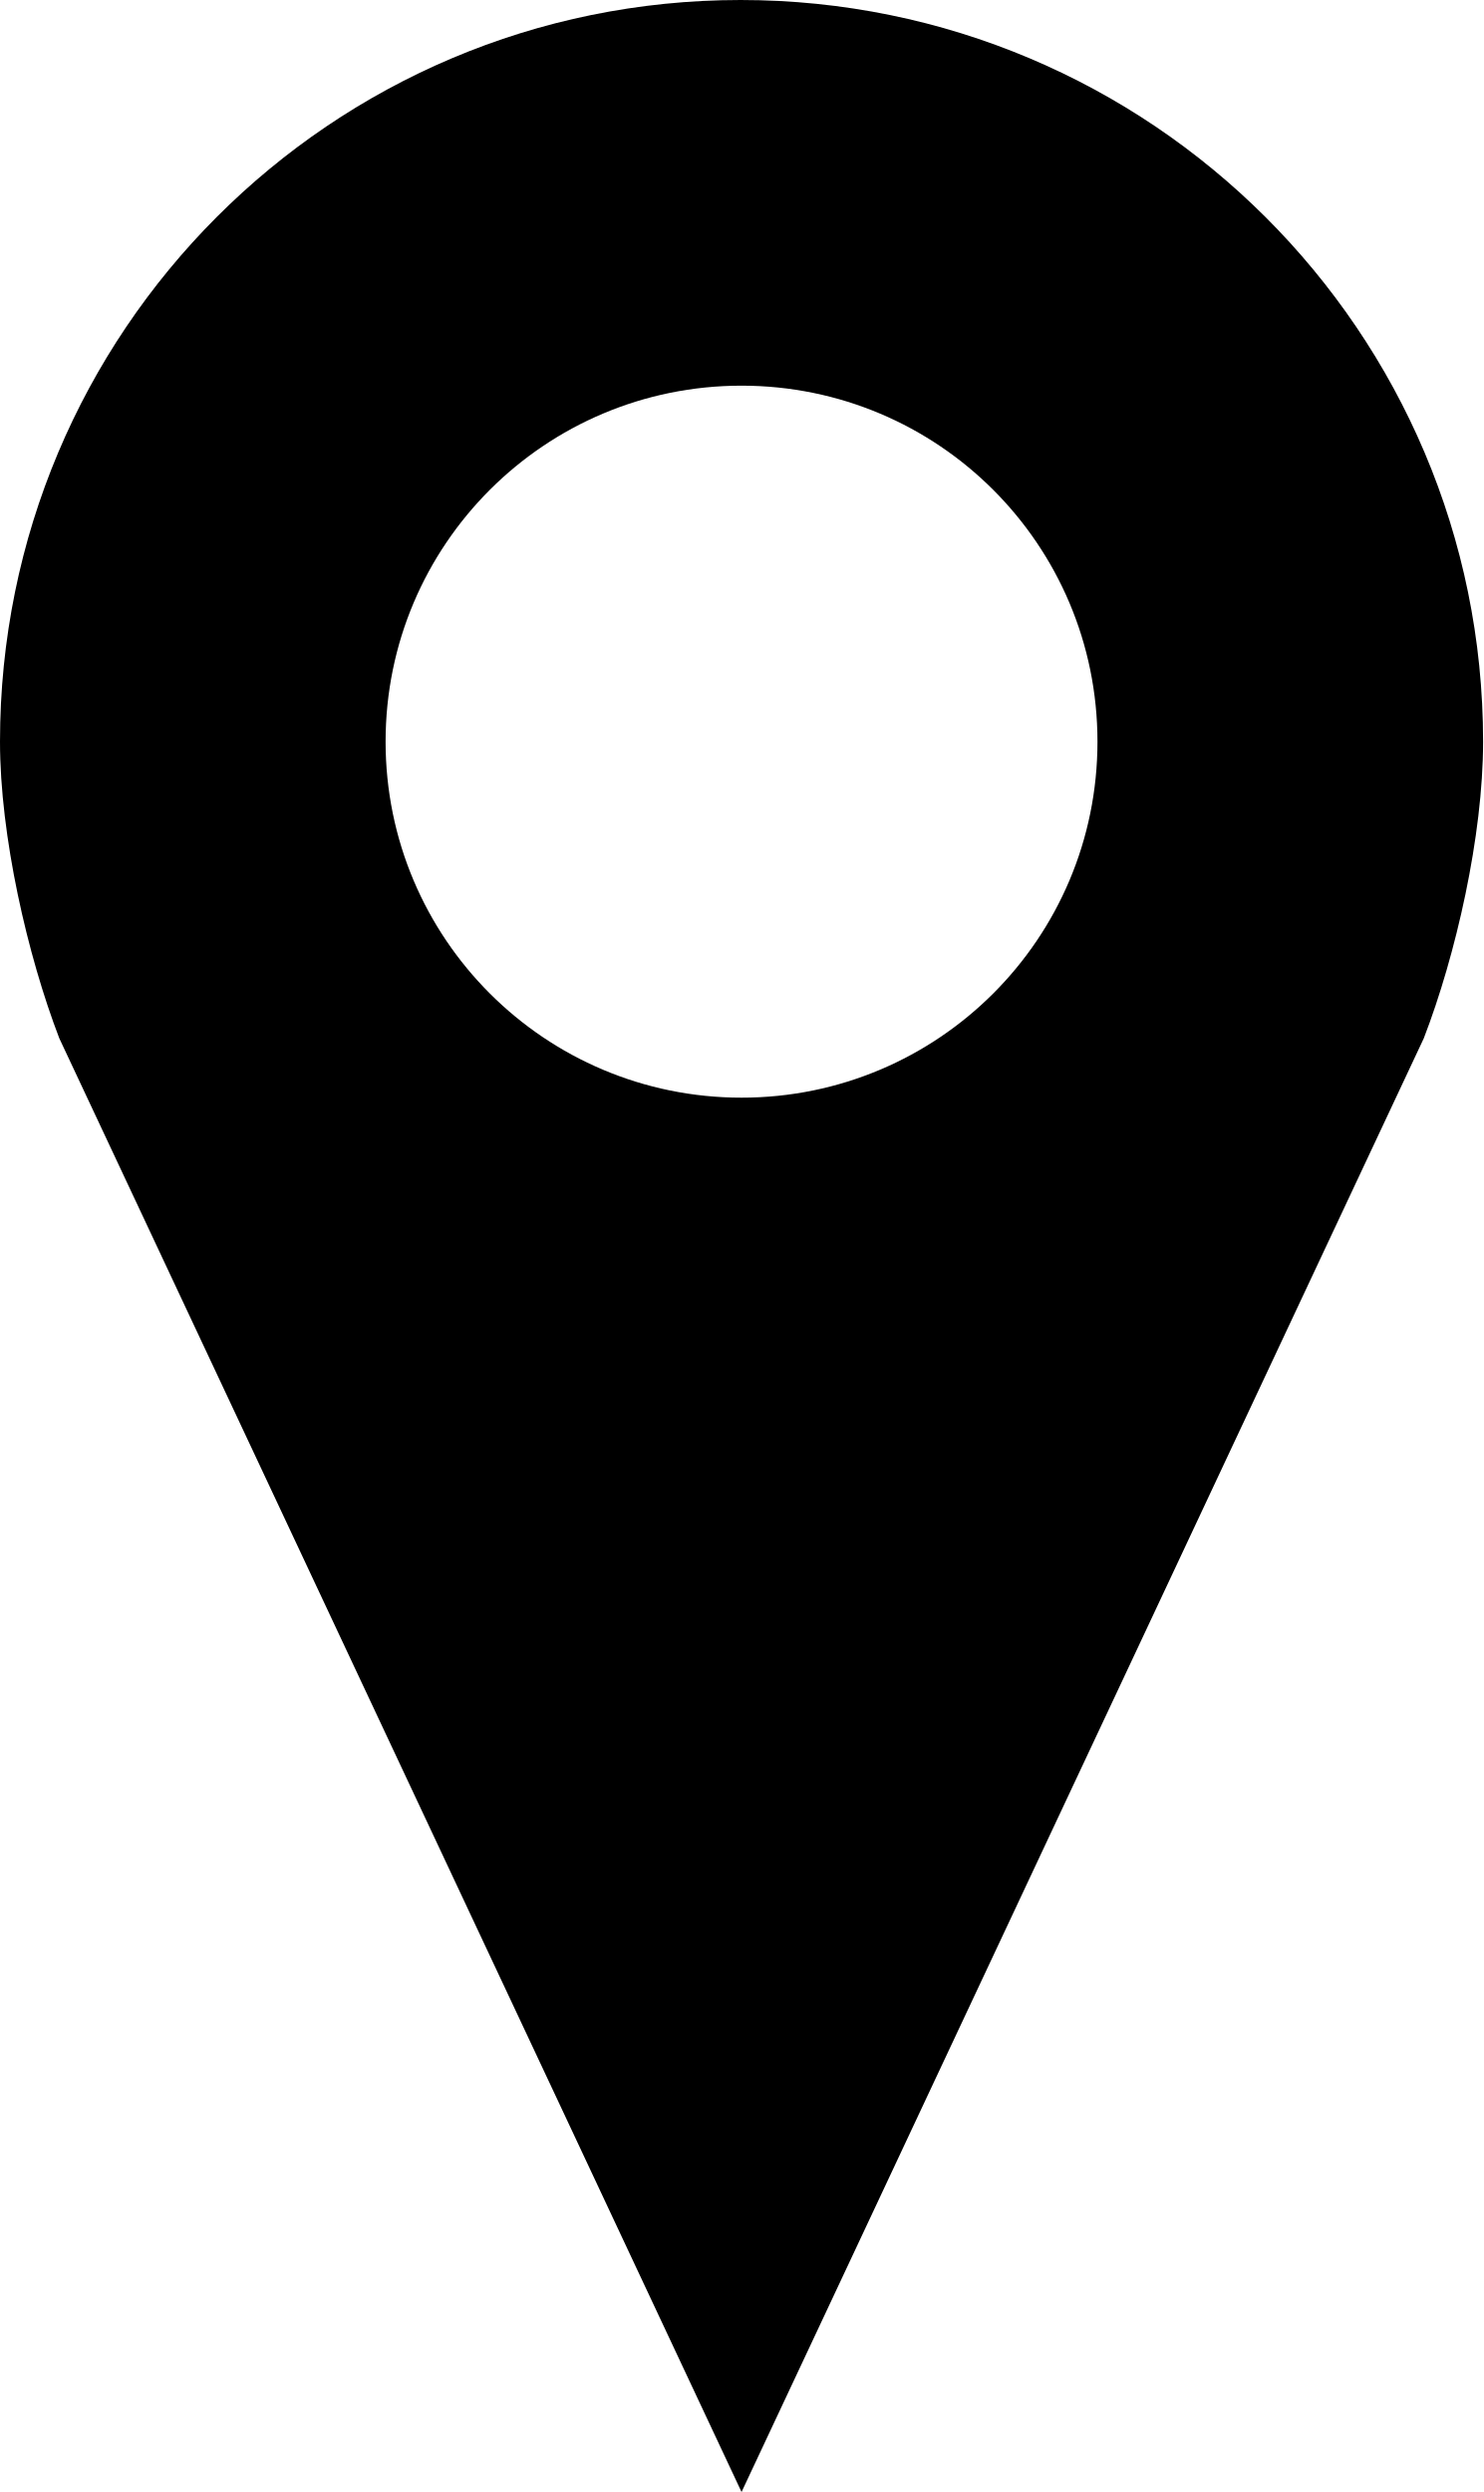
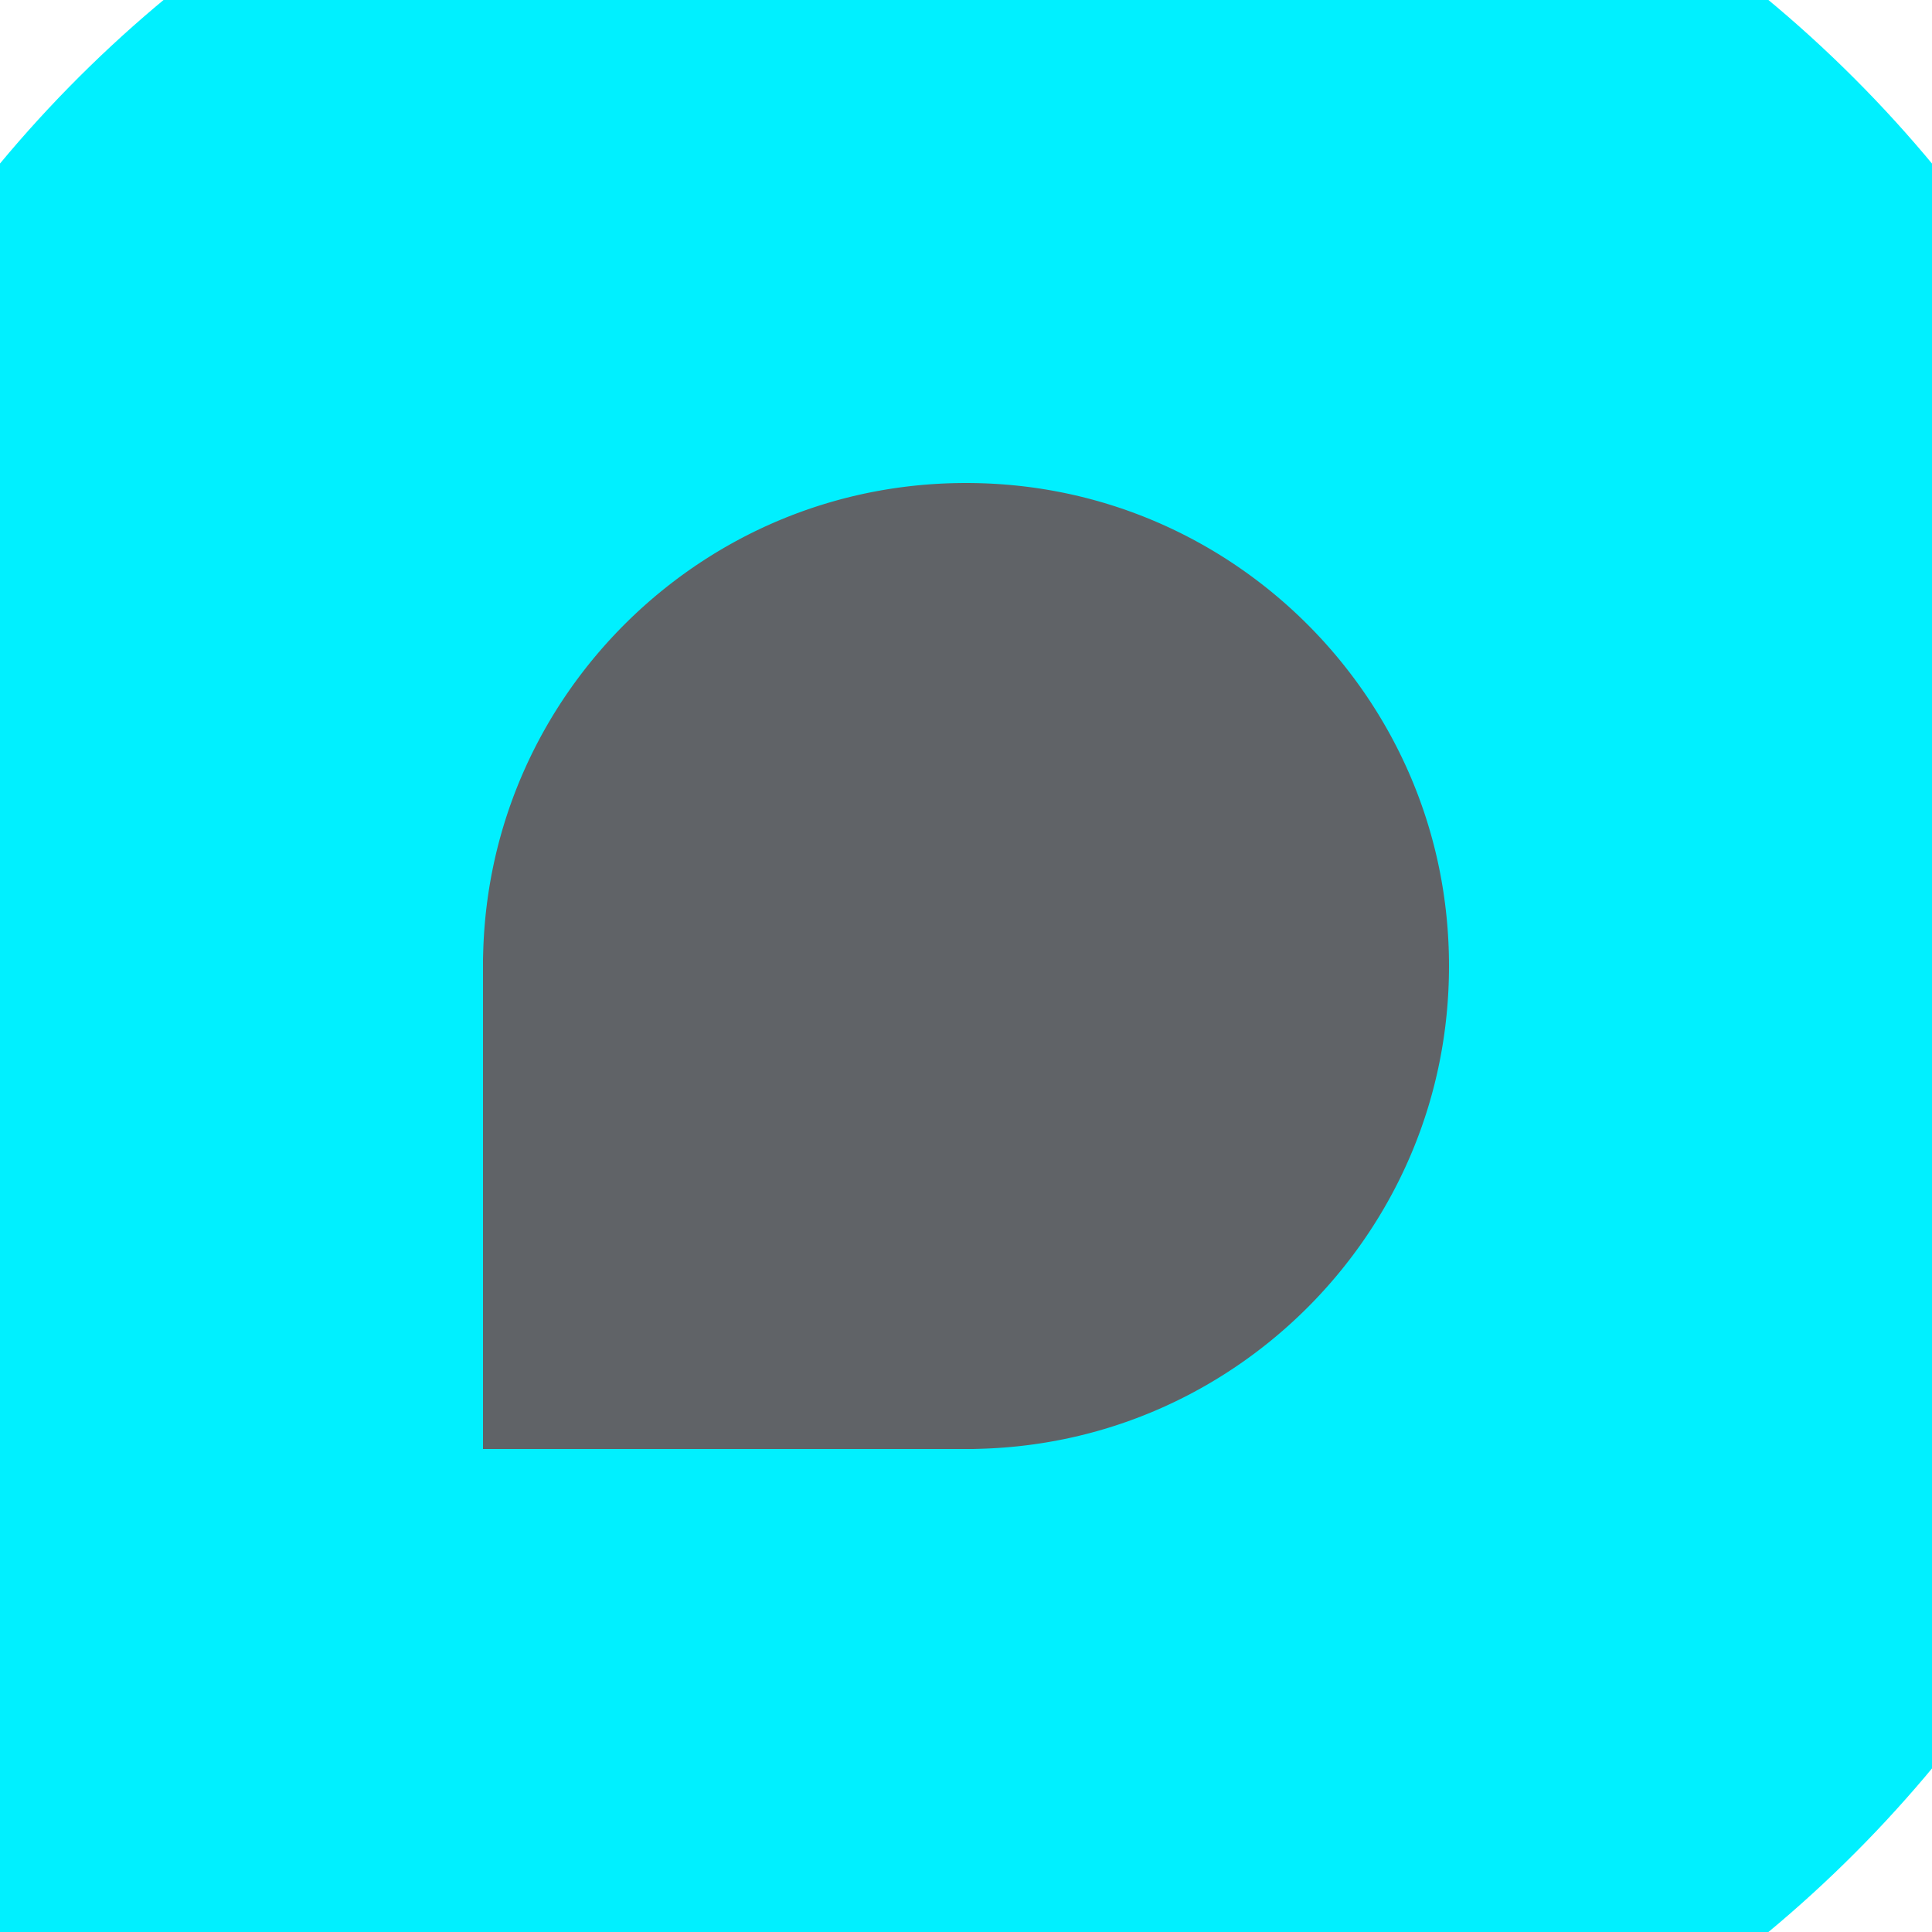
- <svg xmlns="http://www.w3.org/2000/svg" viewBox="210 44.801 279.998 470.4" width="279.998pt" height="470.4pt">
-   <path d="M 349.82 44.801 C 272.496 44.801 210 107.375 210 184.801 C 210 202.582 215.184 225.164 221.199 240.801 L 349.999 515.201 L 478.799 240.801 C 484.846 225.156 489.998 202.59 489.998 184.801 C 489.998 107.375 427.15 44.801 349.818 44.801 L 349.82 44.801 Z M 349.996 117.602 C 387.113 117.602 417.195 147.637 417.195 184.801 C 417.195 221.965 387.113 252 349.996 252 C 312.879 252 282.797 221.965 282.797 184.801 C 282.797 147.637 312.879 117.602 349.996 117.602 L 349.996 117.602 Z" />
+ <svg xmlns="http://www.w3.org/2000/svg" width="50" height="50" viewBox="0 0 50 50" fill="none">
+   <path d="M25.644 47.491L25.323 47.5H2.5V24.677L2.509 24.356C2.849 12.228 12.789 2.5 25 2.5C37.426 2.5 47.5 12.574 47.5 25C47.5 37.211 37.772 47.151 25.644 47.491Z" fill="#606367" stroke="#00F0FF" stroke-width="20" />
</svg>
